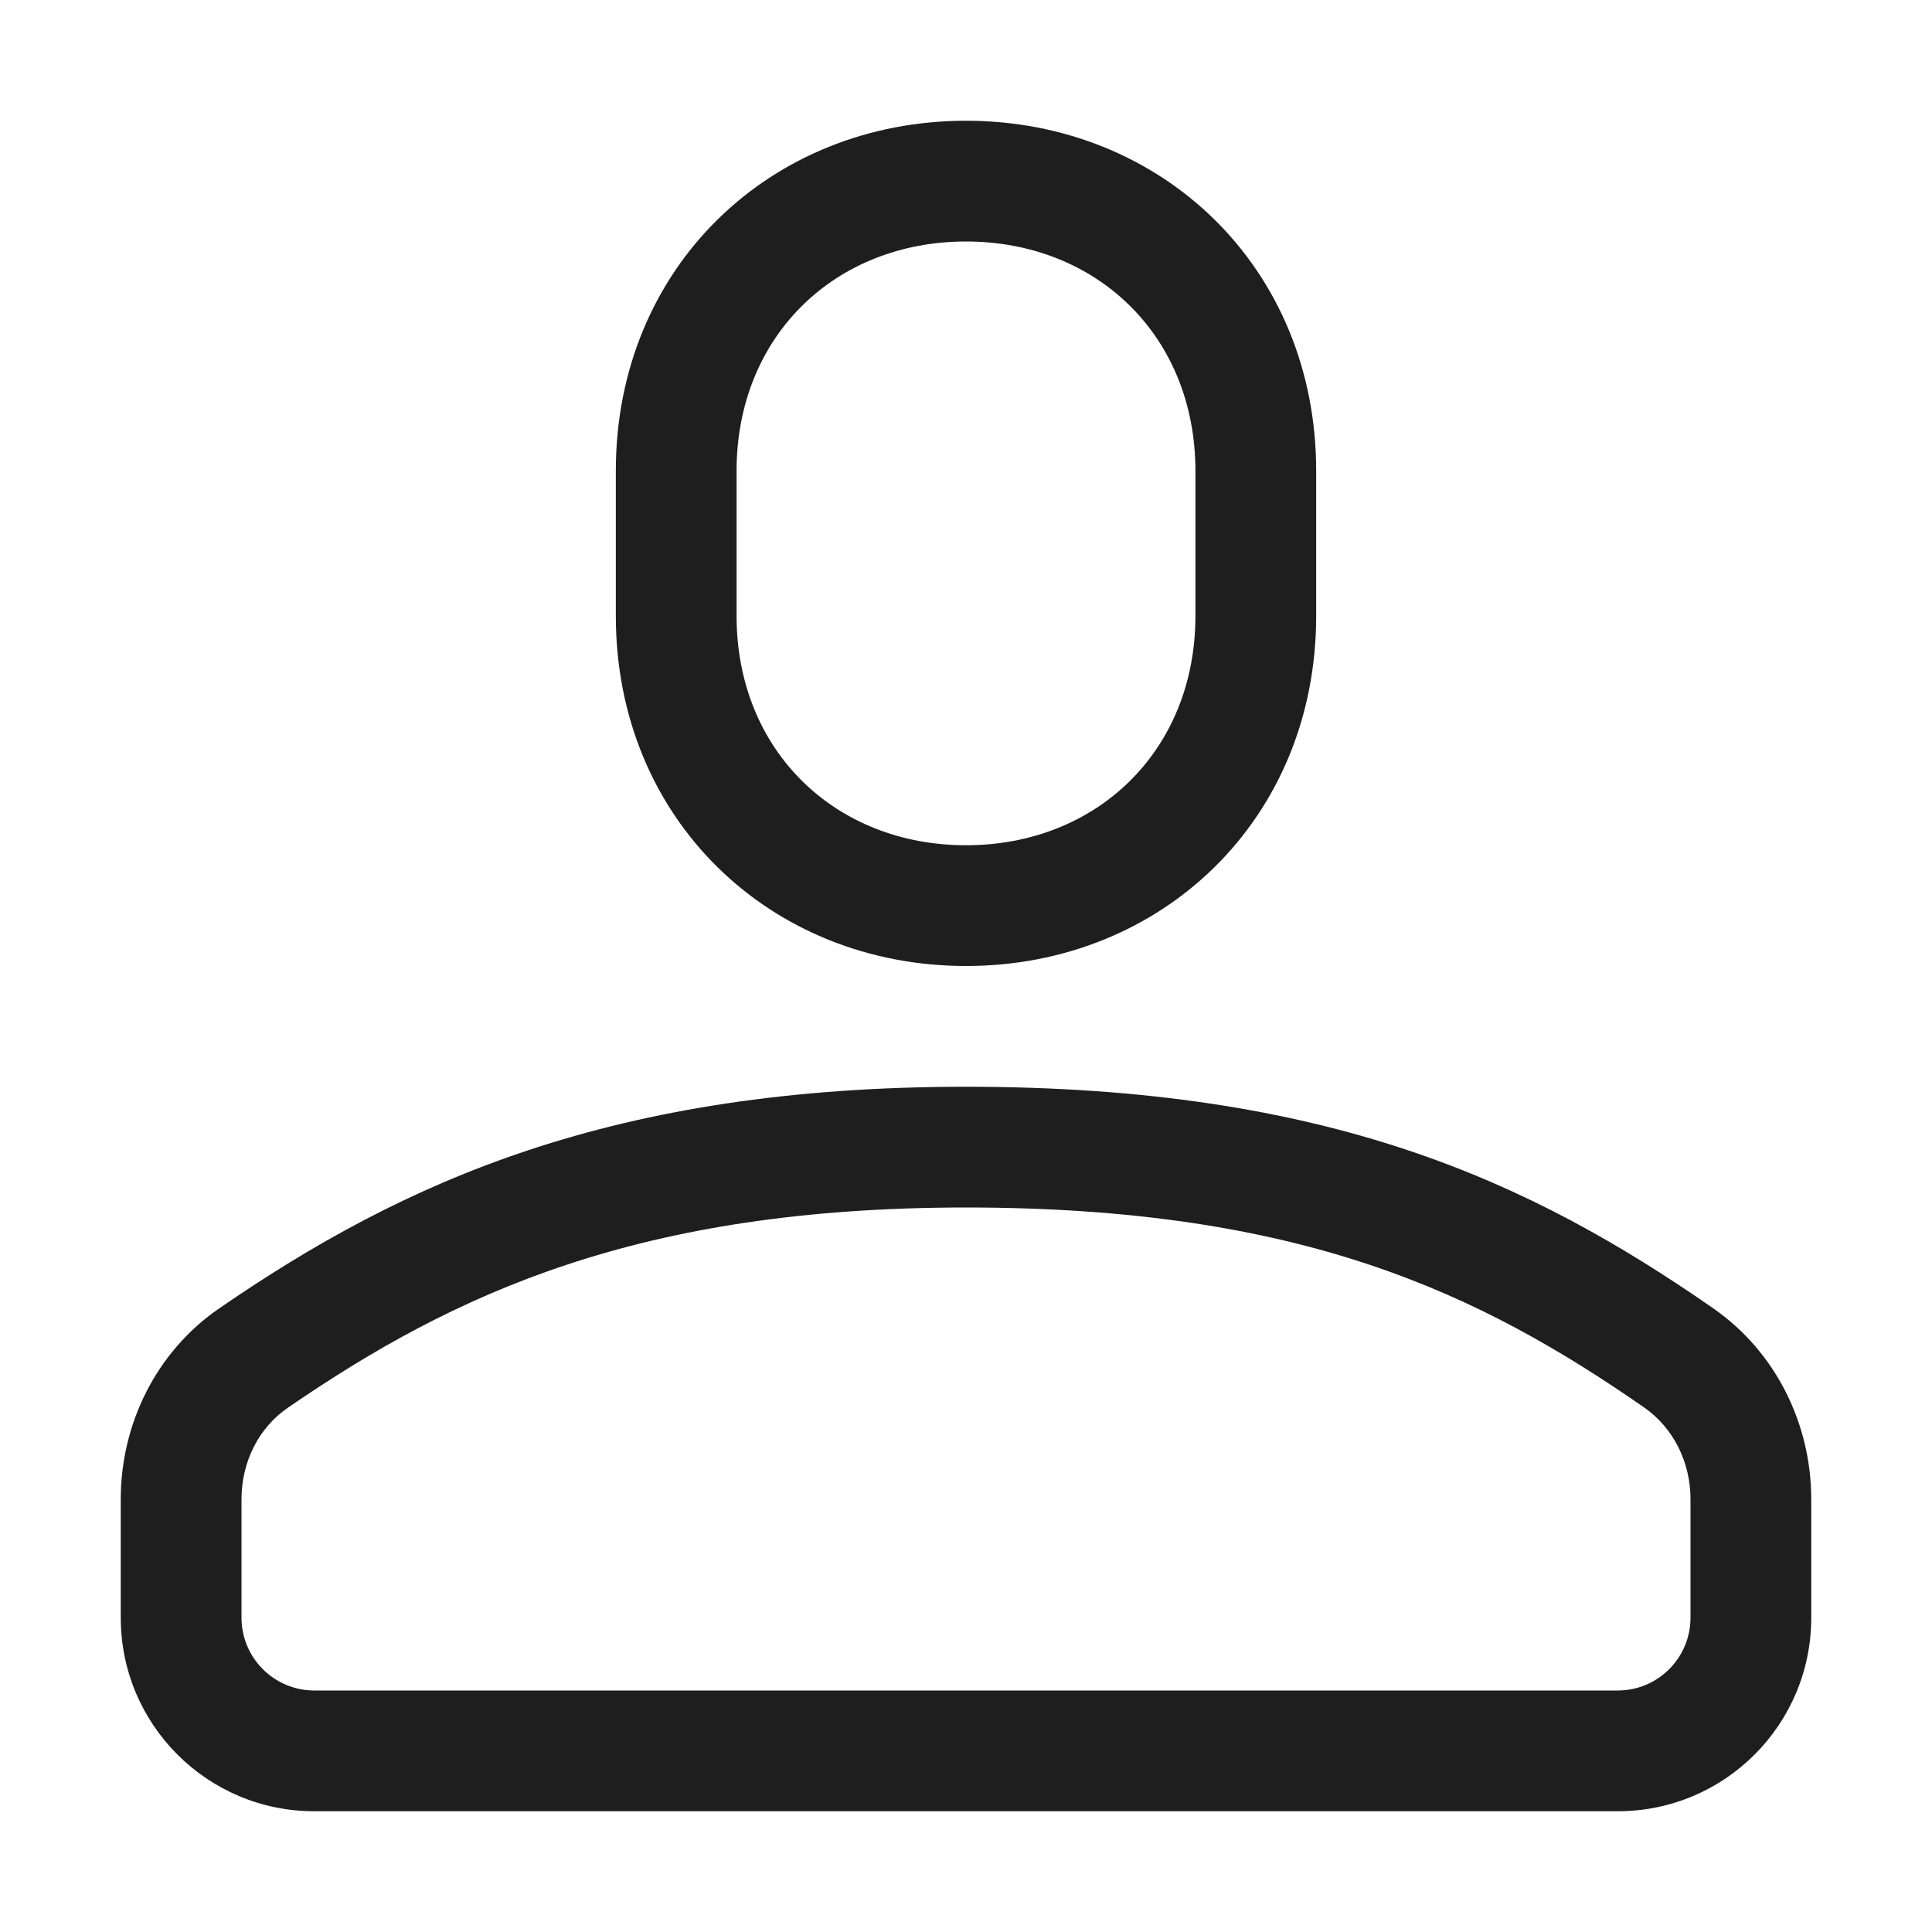
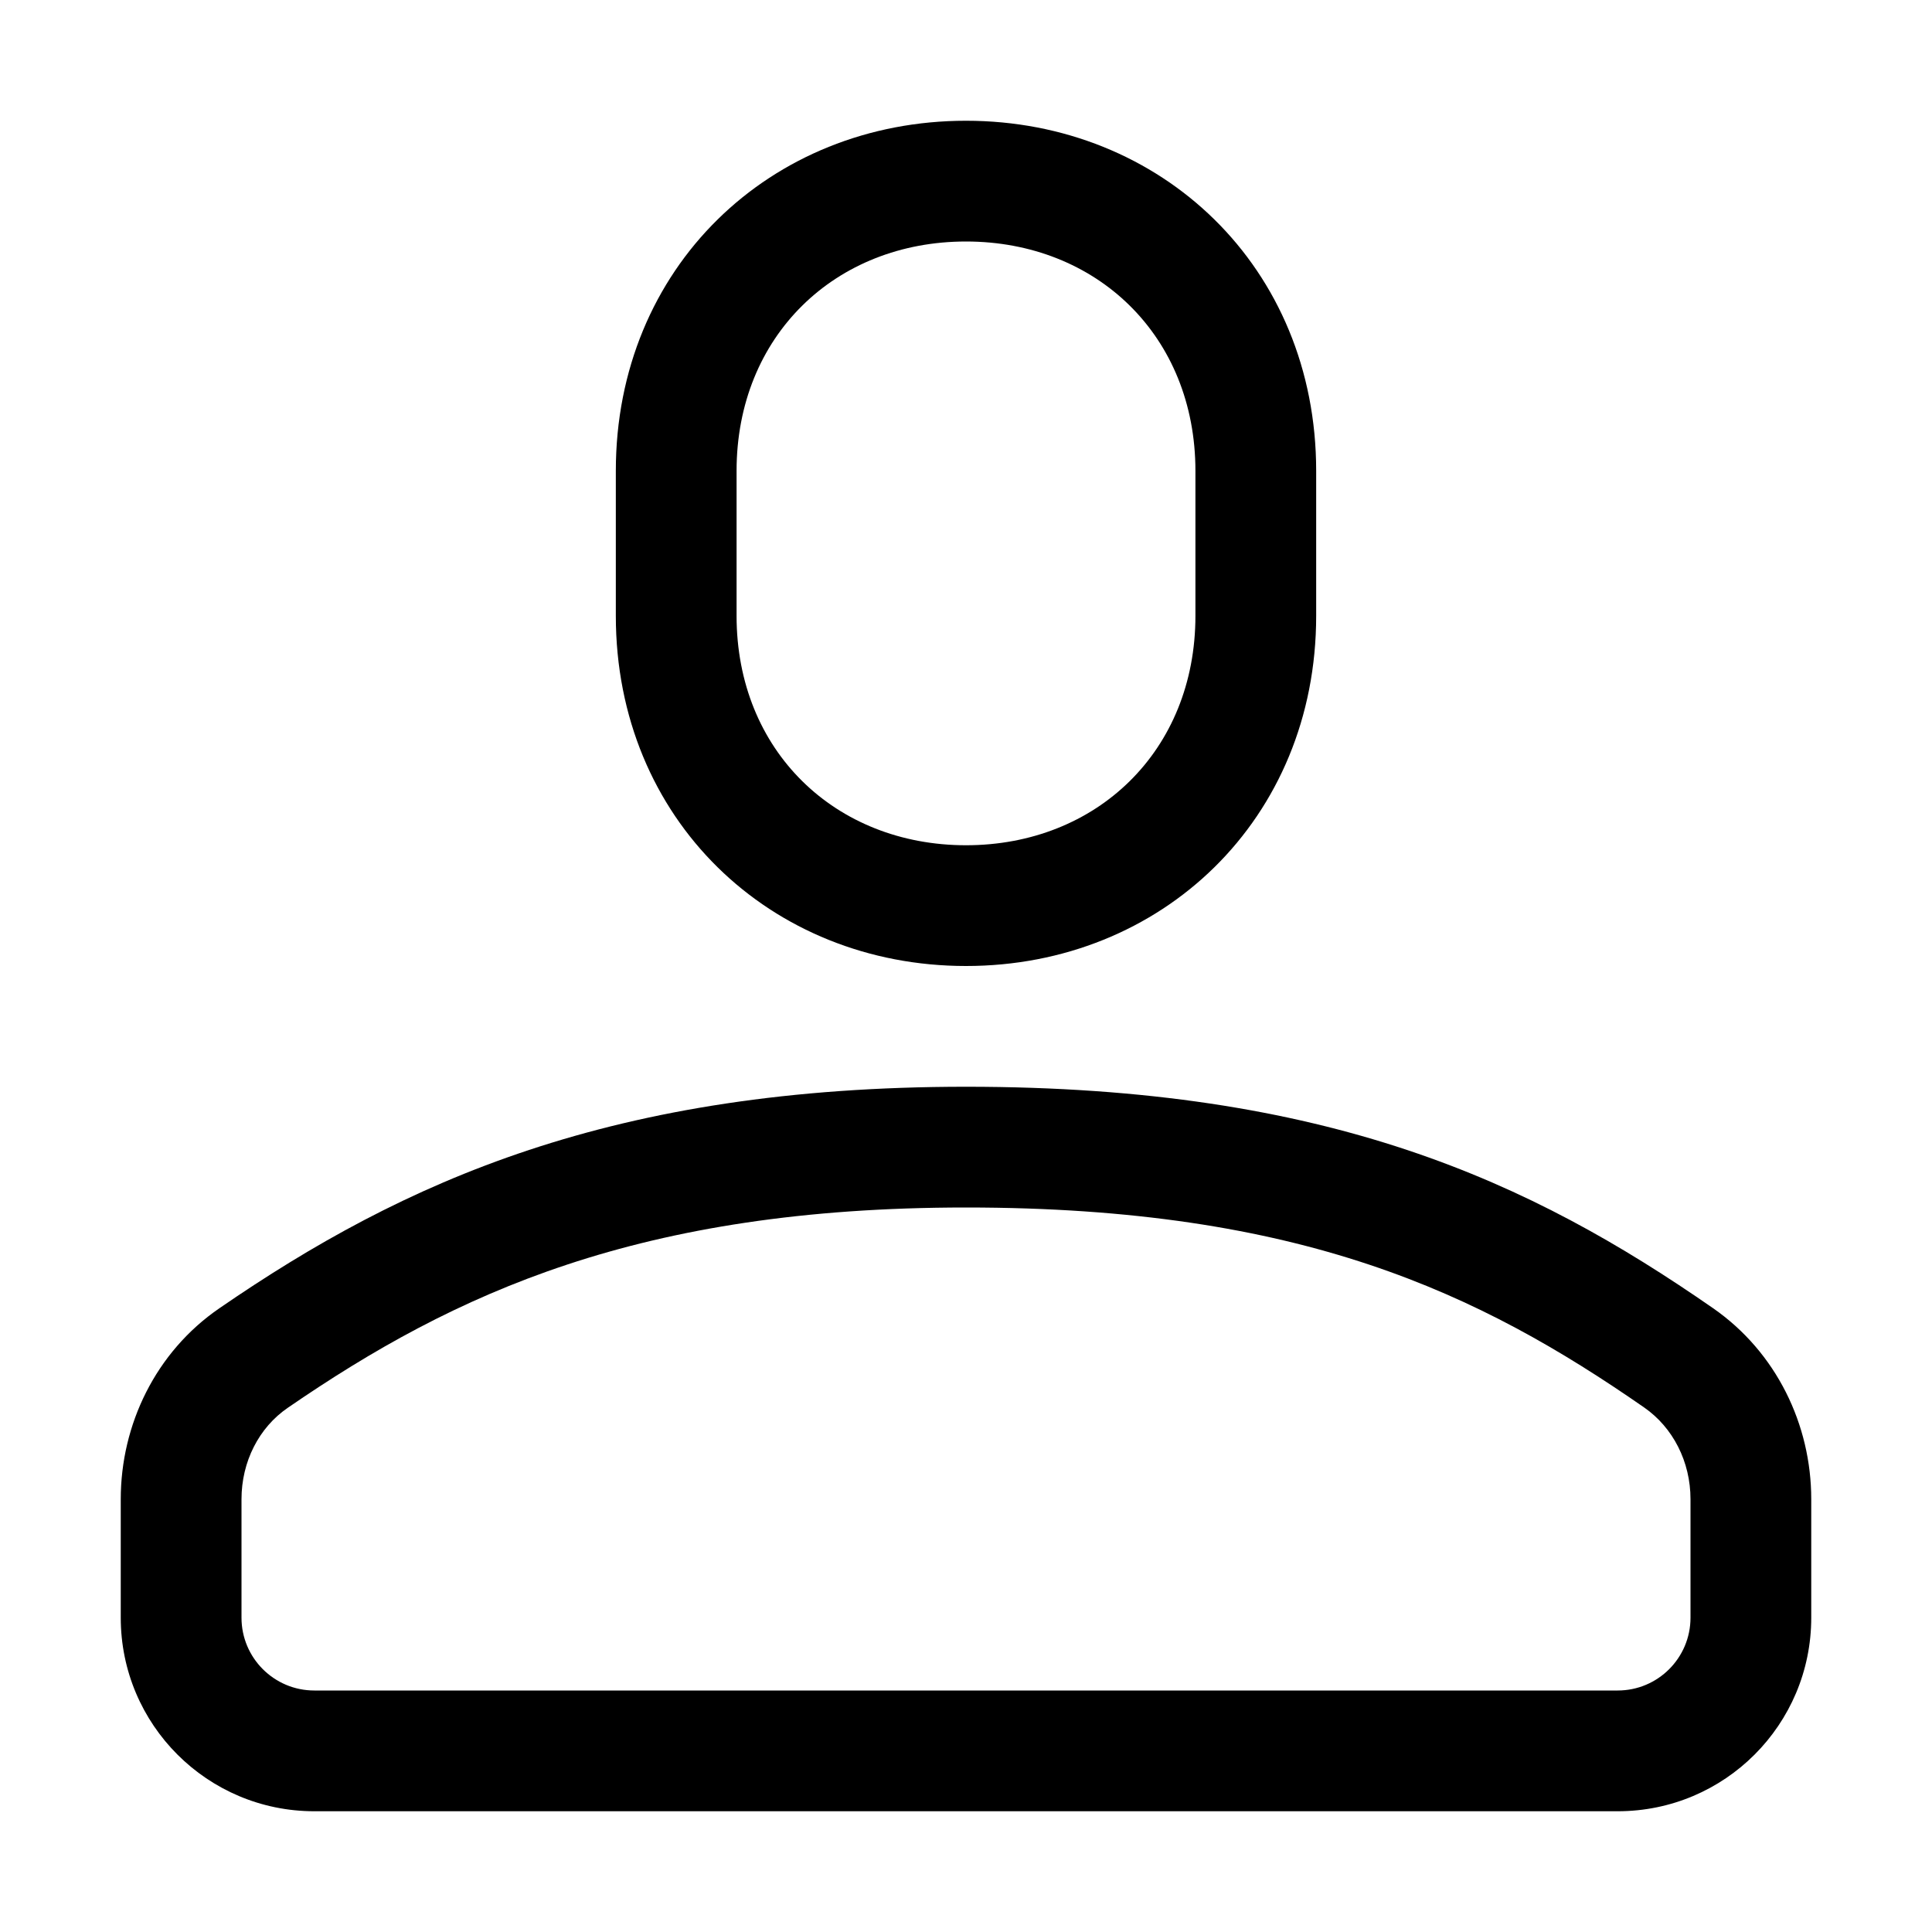
<svg xmlns="http://www.w3.org/2000/svg" width="16" height="16" viewBox="0 0 16 16" fill="none">
-   <path fill-rule="evenodd" clip-rule="evenodd" d="M1.816 10.835C3.344 9.784 5.069 9 8 9C11.002 9 12.674 9.784 14.187 10.834C14.711 11.198 15 11.798 15 12.416V13.397C15 14.283 14.283 15 13.397 15H2.603C1.718 15 1 14.283 1 13.397V12.416C1 11.798 1.289 11.197 1.816 10.835ZM8 10C5.297 10 3.766 10.708 2.383 11.659C2.145 11.822 2 12.104 2 12.416V13.397C2 13.73 2.27 14 2.603 14H13.397C13.73 14 14 13.73 14 13.397V12.416C14 12.105 13.855 11.822 13.616 11.656C12.249 10.707 10.774 10 8 10Z" fill="#1F1E1E" />
-   <path fill-rule="evenodd" clip-rule="evenodd" d="M8 2C6.919 2 6.1 2.781 6.1 3.9V5.1C6.1 6.219 6.919 7 8 7C9.081 7 9.9 6.219 9.9 5.1V3.9C9.9 2.781 9.081 2 8 2ZM5.1 3.9C5.1 2.214 6.381 1 8 1C9.619 1 10.9 2.214 10.9 3.9V5.1C10.9 6.786 9.619 8 8 8C6.381 8 5.1 6.786 5.1 5.1V3.9Z" fill="#1F1E1E" />
+   <path fill-rule="evenodd" clip-rule="evenodd" d="M1.816 10.835C3.344 9.784 5.069 9 8 9C11.002 9 12.674 9.784 14.187 10.834C14.711 11.198 15 11.798 15 12.416V13.397C15 14.283 14.283 15 13.397 15H2.603C1.718 15 1 14.283 1 13.397V12.416C1 11.798 1.289 11.197 1.816 10.835ZM8 10C5.297 10 3.766 10.708 2.383 11.659C2.145 11.822 2 12.104 2 12.416V13.397C2 13.73 2.27 14 2.603 14H13.397C13.73 14 14 13.73 14 13.397V12.416C14 12.105 13.855 11.822 13.616 11.656C12.249 10.707 10.774 10 8 10Z" fill="black" />
+   <path fill-rule="evenodd" clip-rule="evenodd" d="M8 2C6.919 2 6.1 2.781 6.1 3.9V5.1C6.1 6.219 6.919 7 8 7C9.081 7 9.9 6.219 9.9 5.1V3.9C9.9 2.781 9.081 2 8 2ZM5.1 3.9C5.1 2.214 6.381 1 8 1C9.619 1 10.9 2.214 10.9 3.9V5.1C10.9 6.786 9.619 8 8 8C6.381 8 5.1 6.786 5.1 5.1V3.9Z" fill="black" />
</svg>
